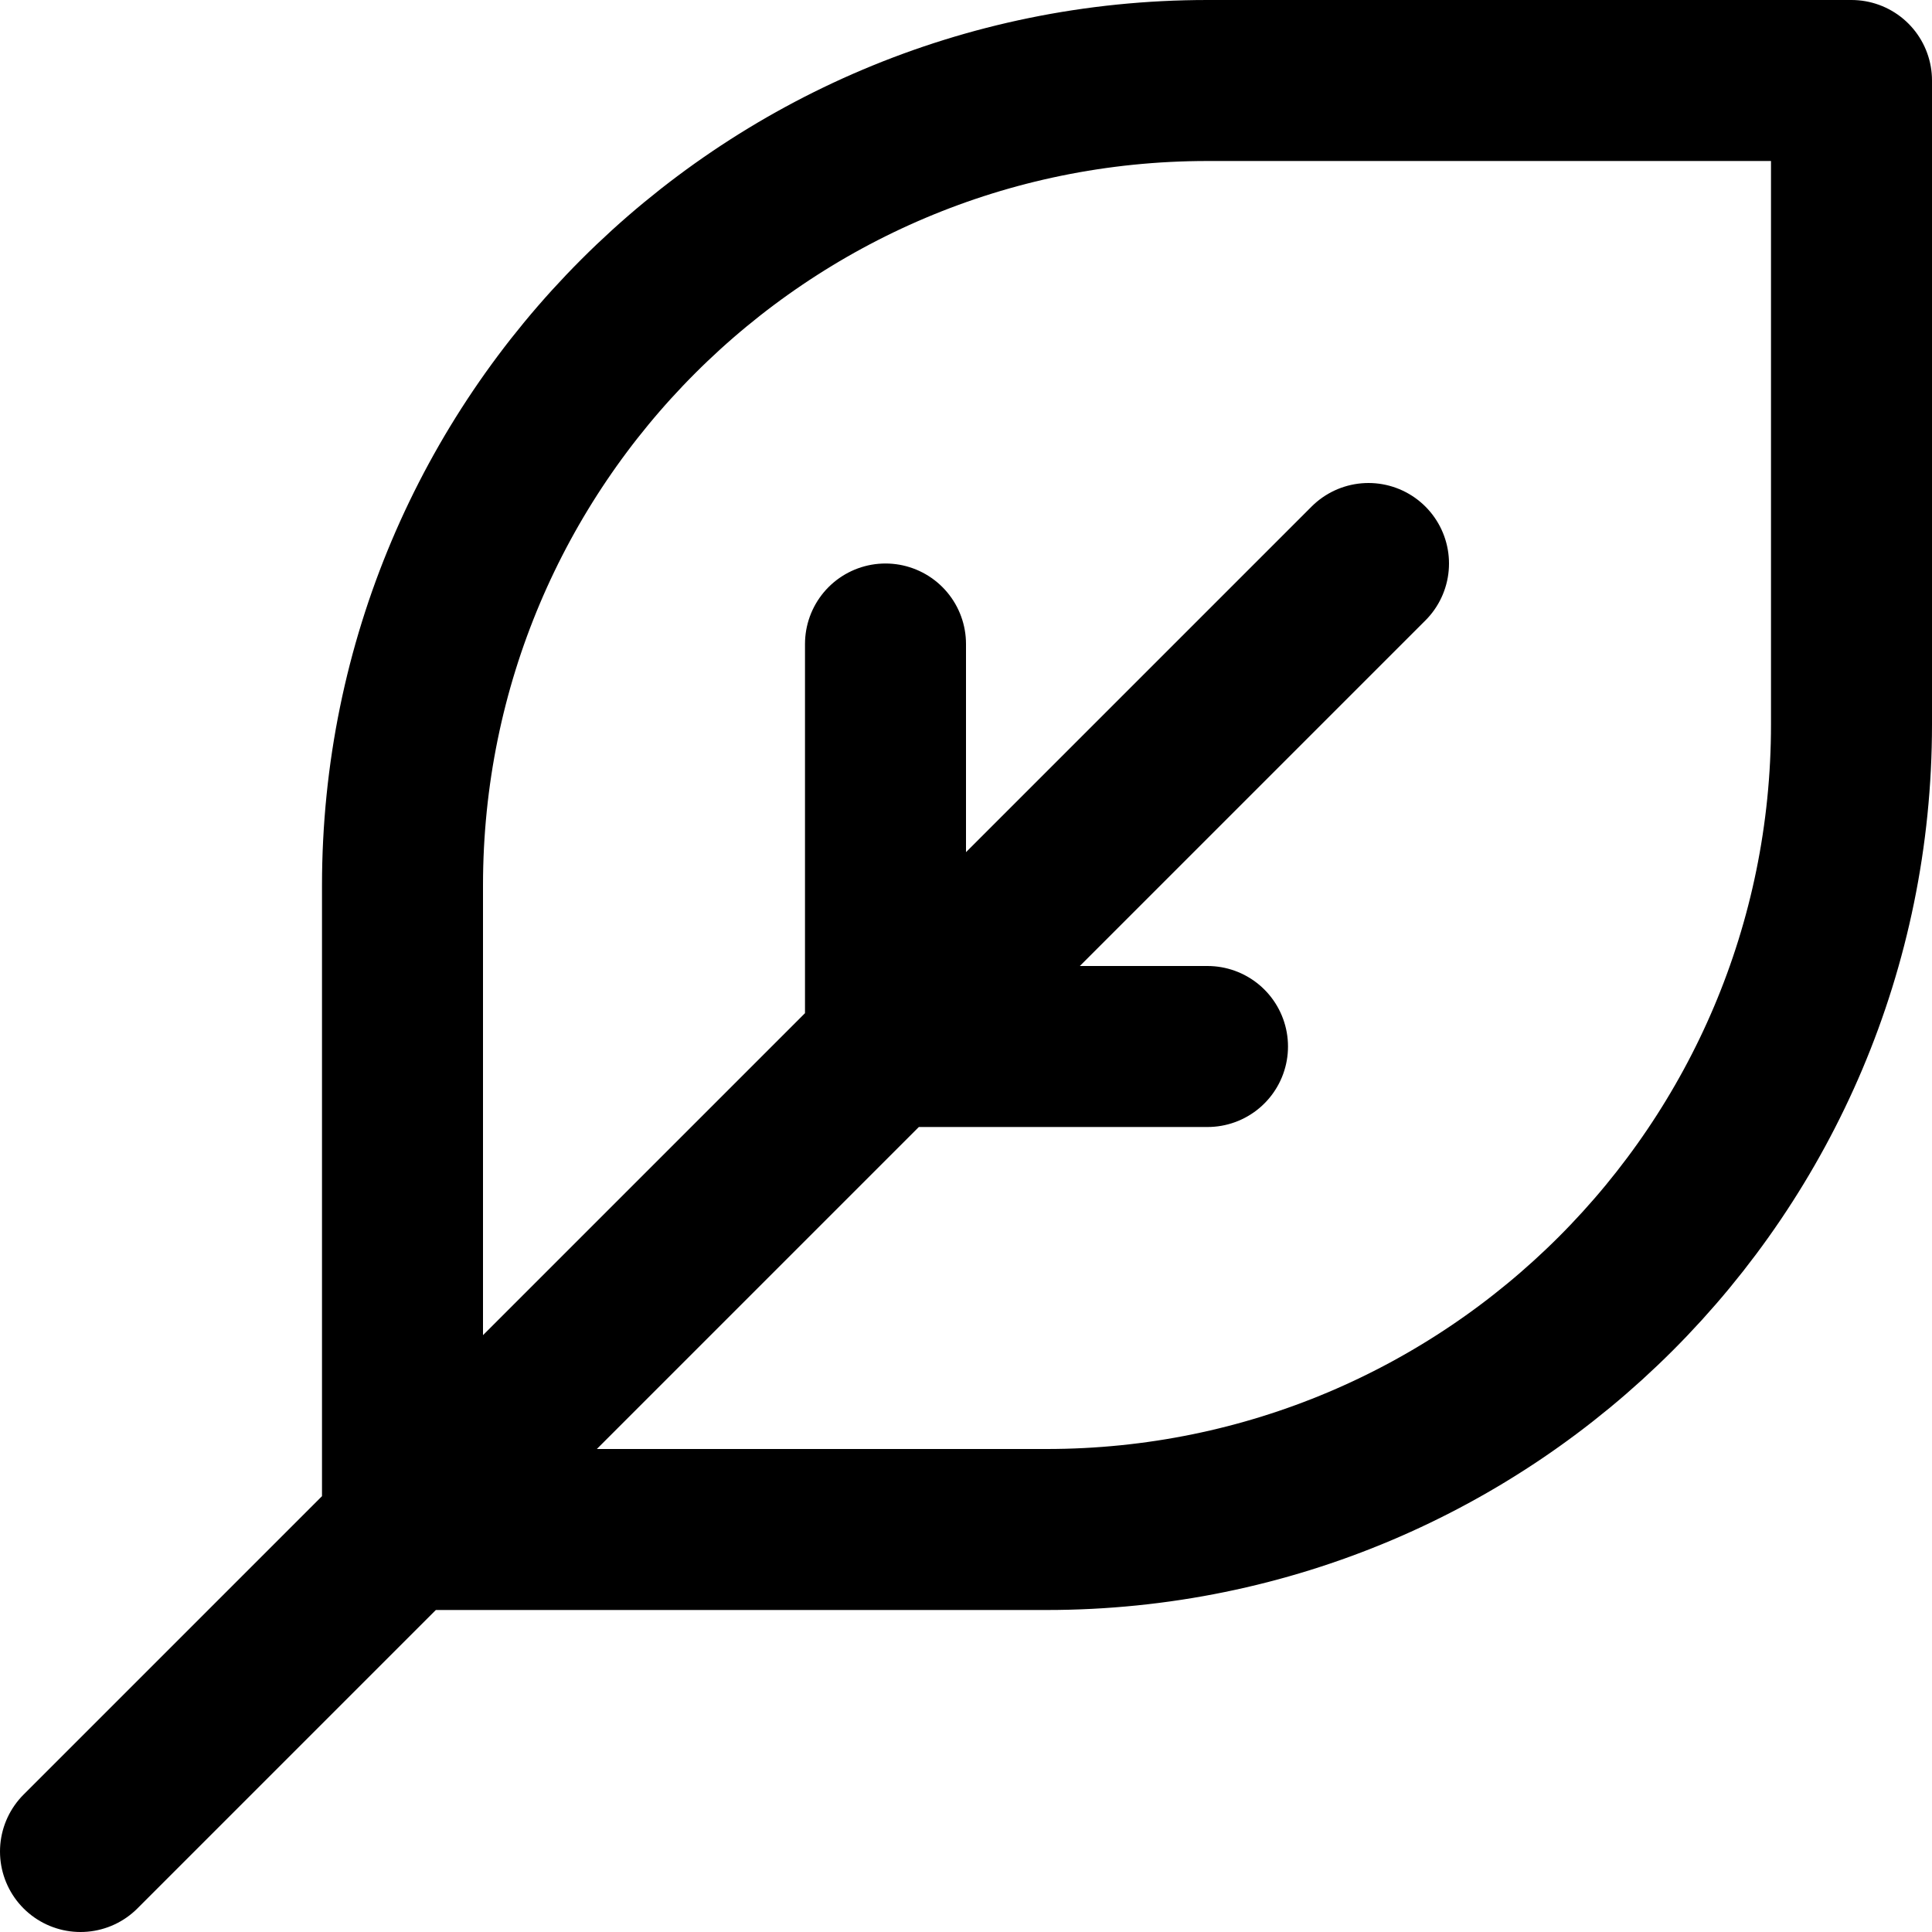
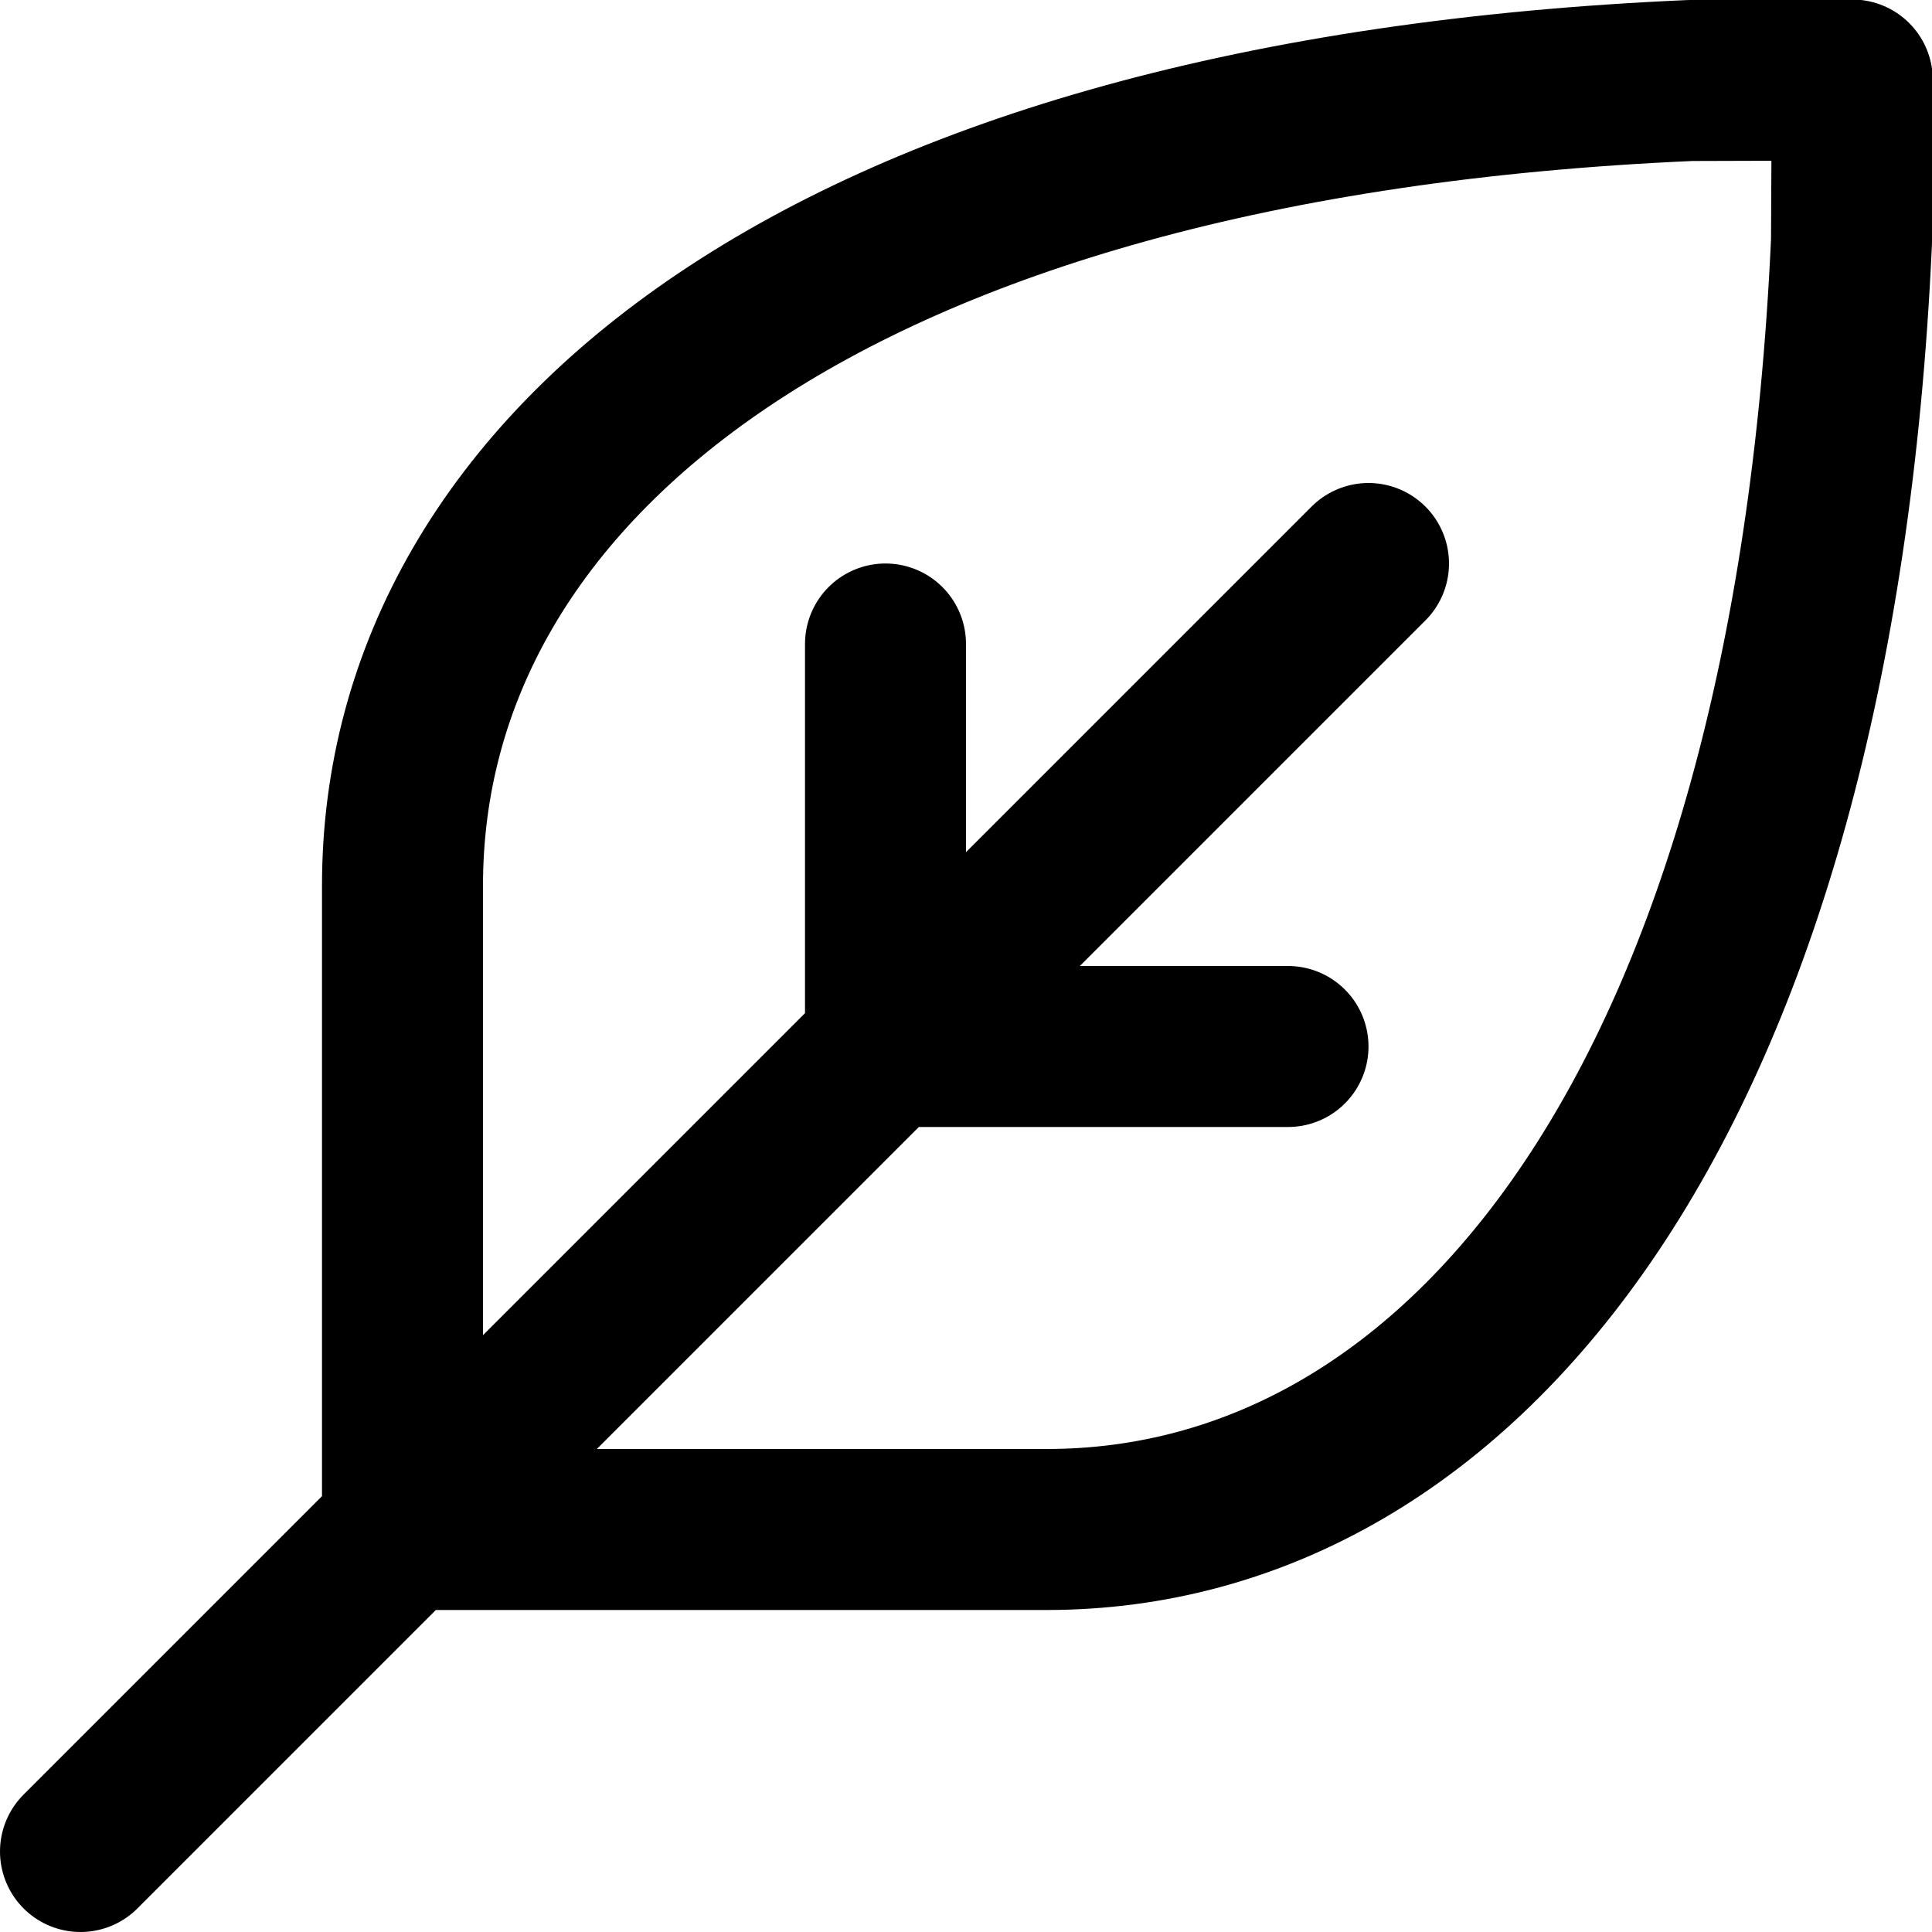
<svg xmlns="http://www.w3.org/2000/svg" width="12" height="12" focusable="false" viewBox="0 0 12 12">
-   <path fill="none" stroke="currentColor" stroke-linejoin="round" d="M2.5 9.5v-4a5 5 0 0 1 5-5h4v4a5 5 0 0 1-5 5h-4l6-6-8 8 2-2zm3-5.5v2.5V4zm0 2.5h2-2z" />
+   <path fill="none" stroke="currentColor" stroke-linejoin="round" d="M2.5 8.5v-3c0-2.606 2.656-4.767 8-5l1.005-.003L11.5 1.5c-.242 5.318-2.4 8-5 8h-4l6-6-8 8 2-2v-1zm3-4.5v2.5V4zm0 2.5H8 5.5z" />
</svg>
